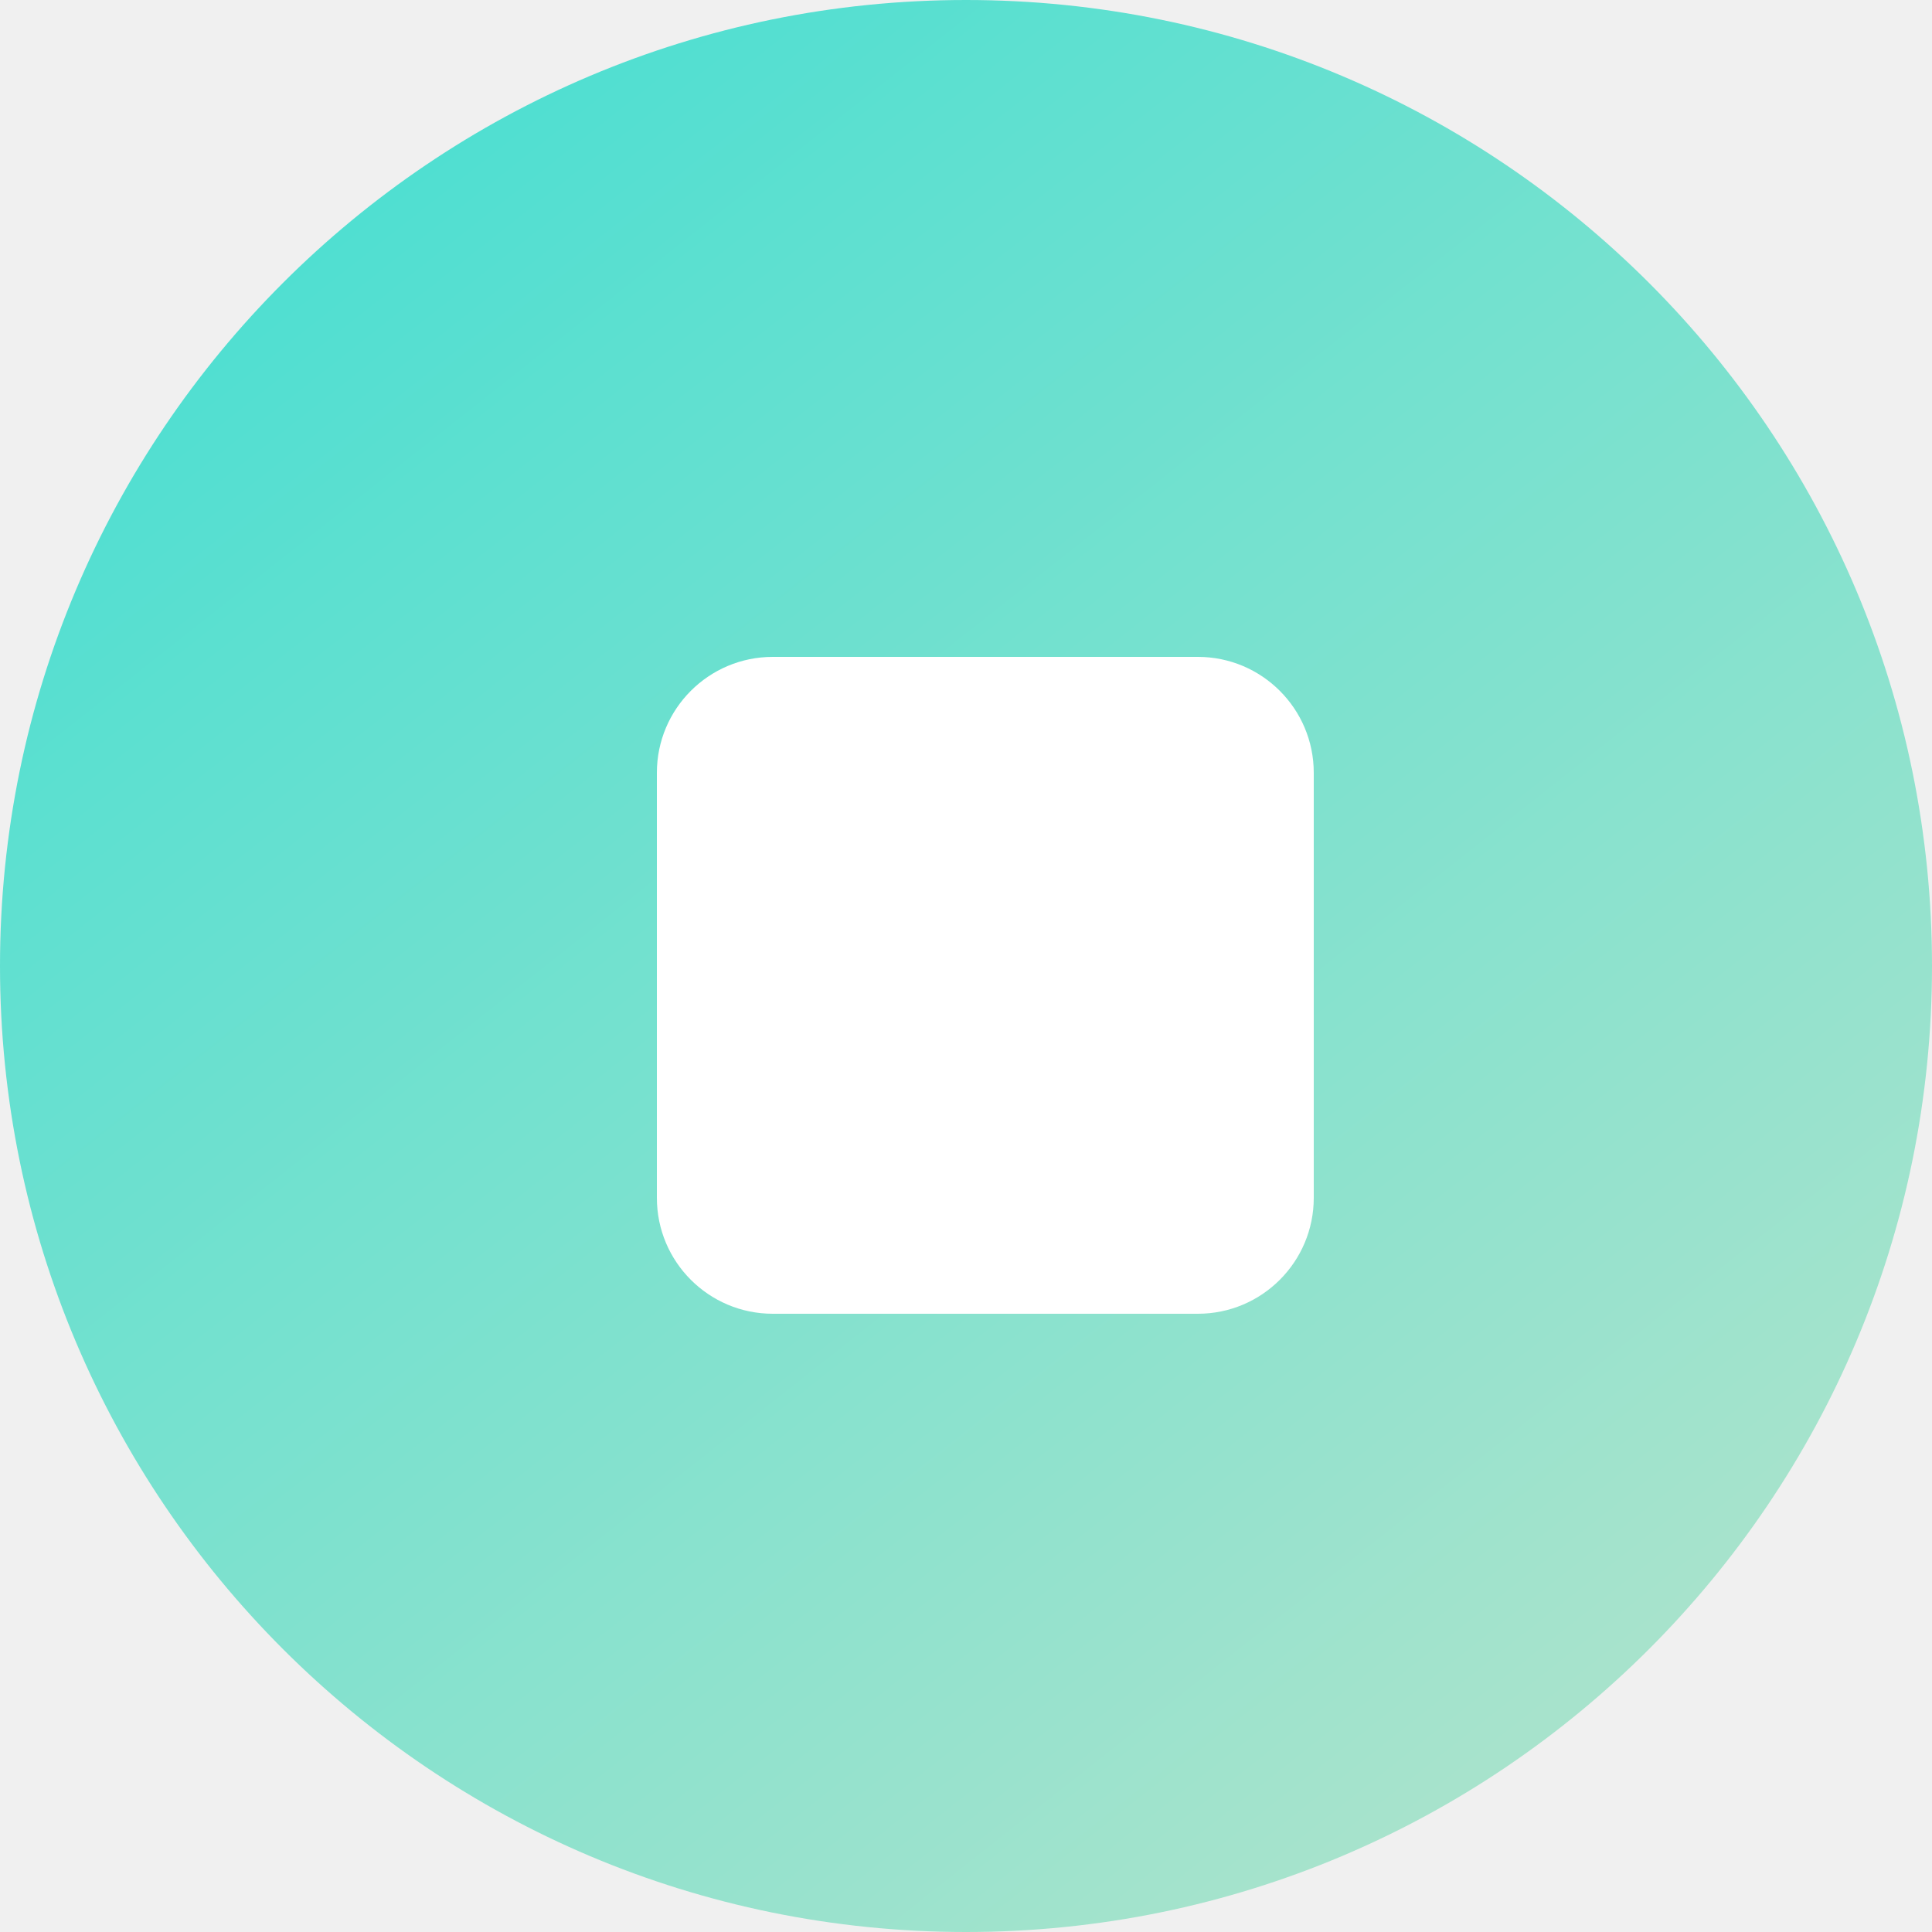
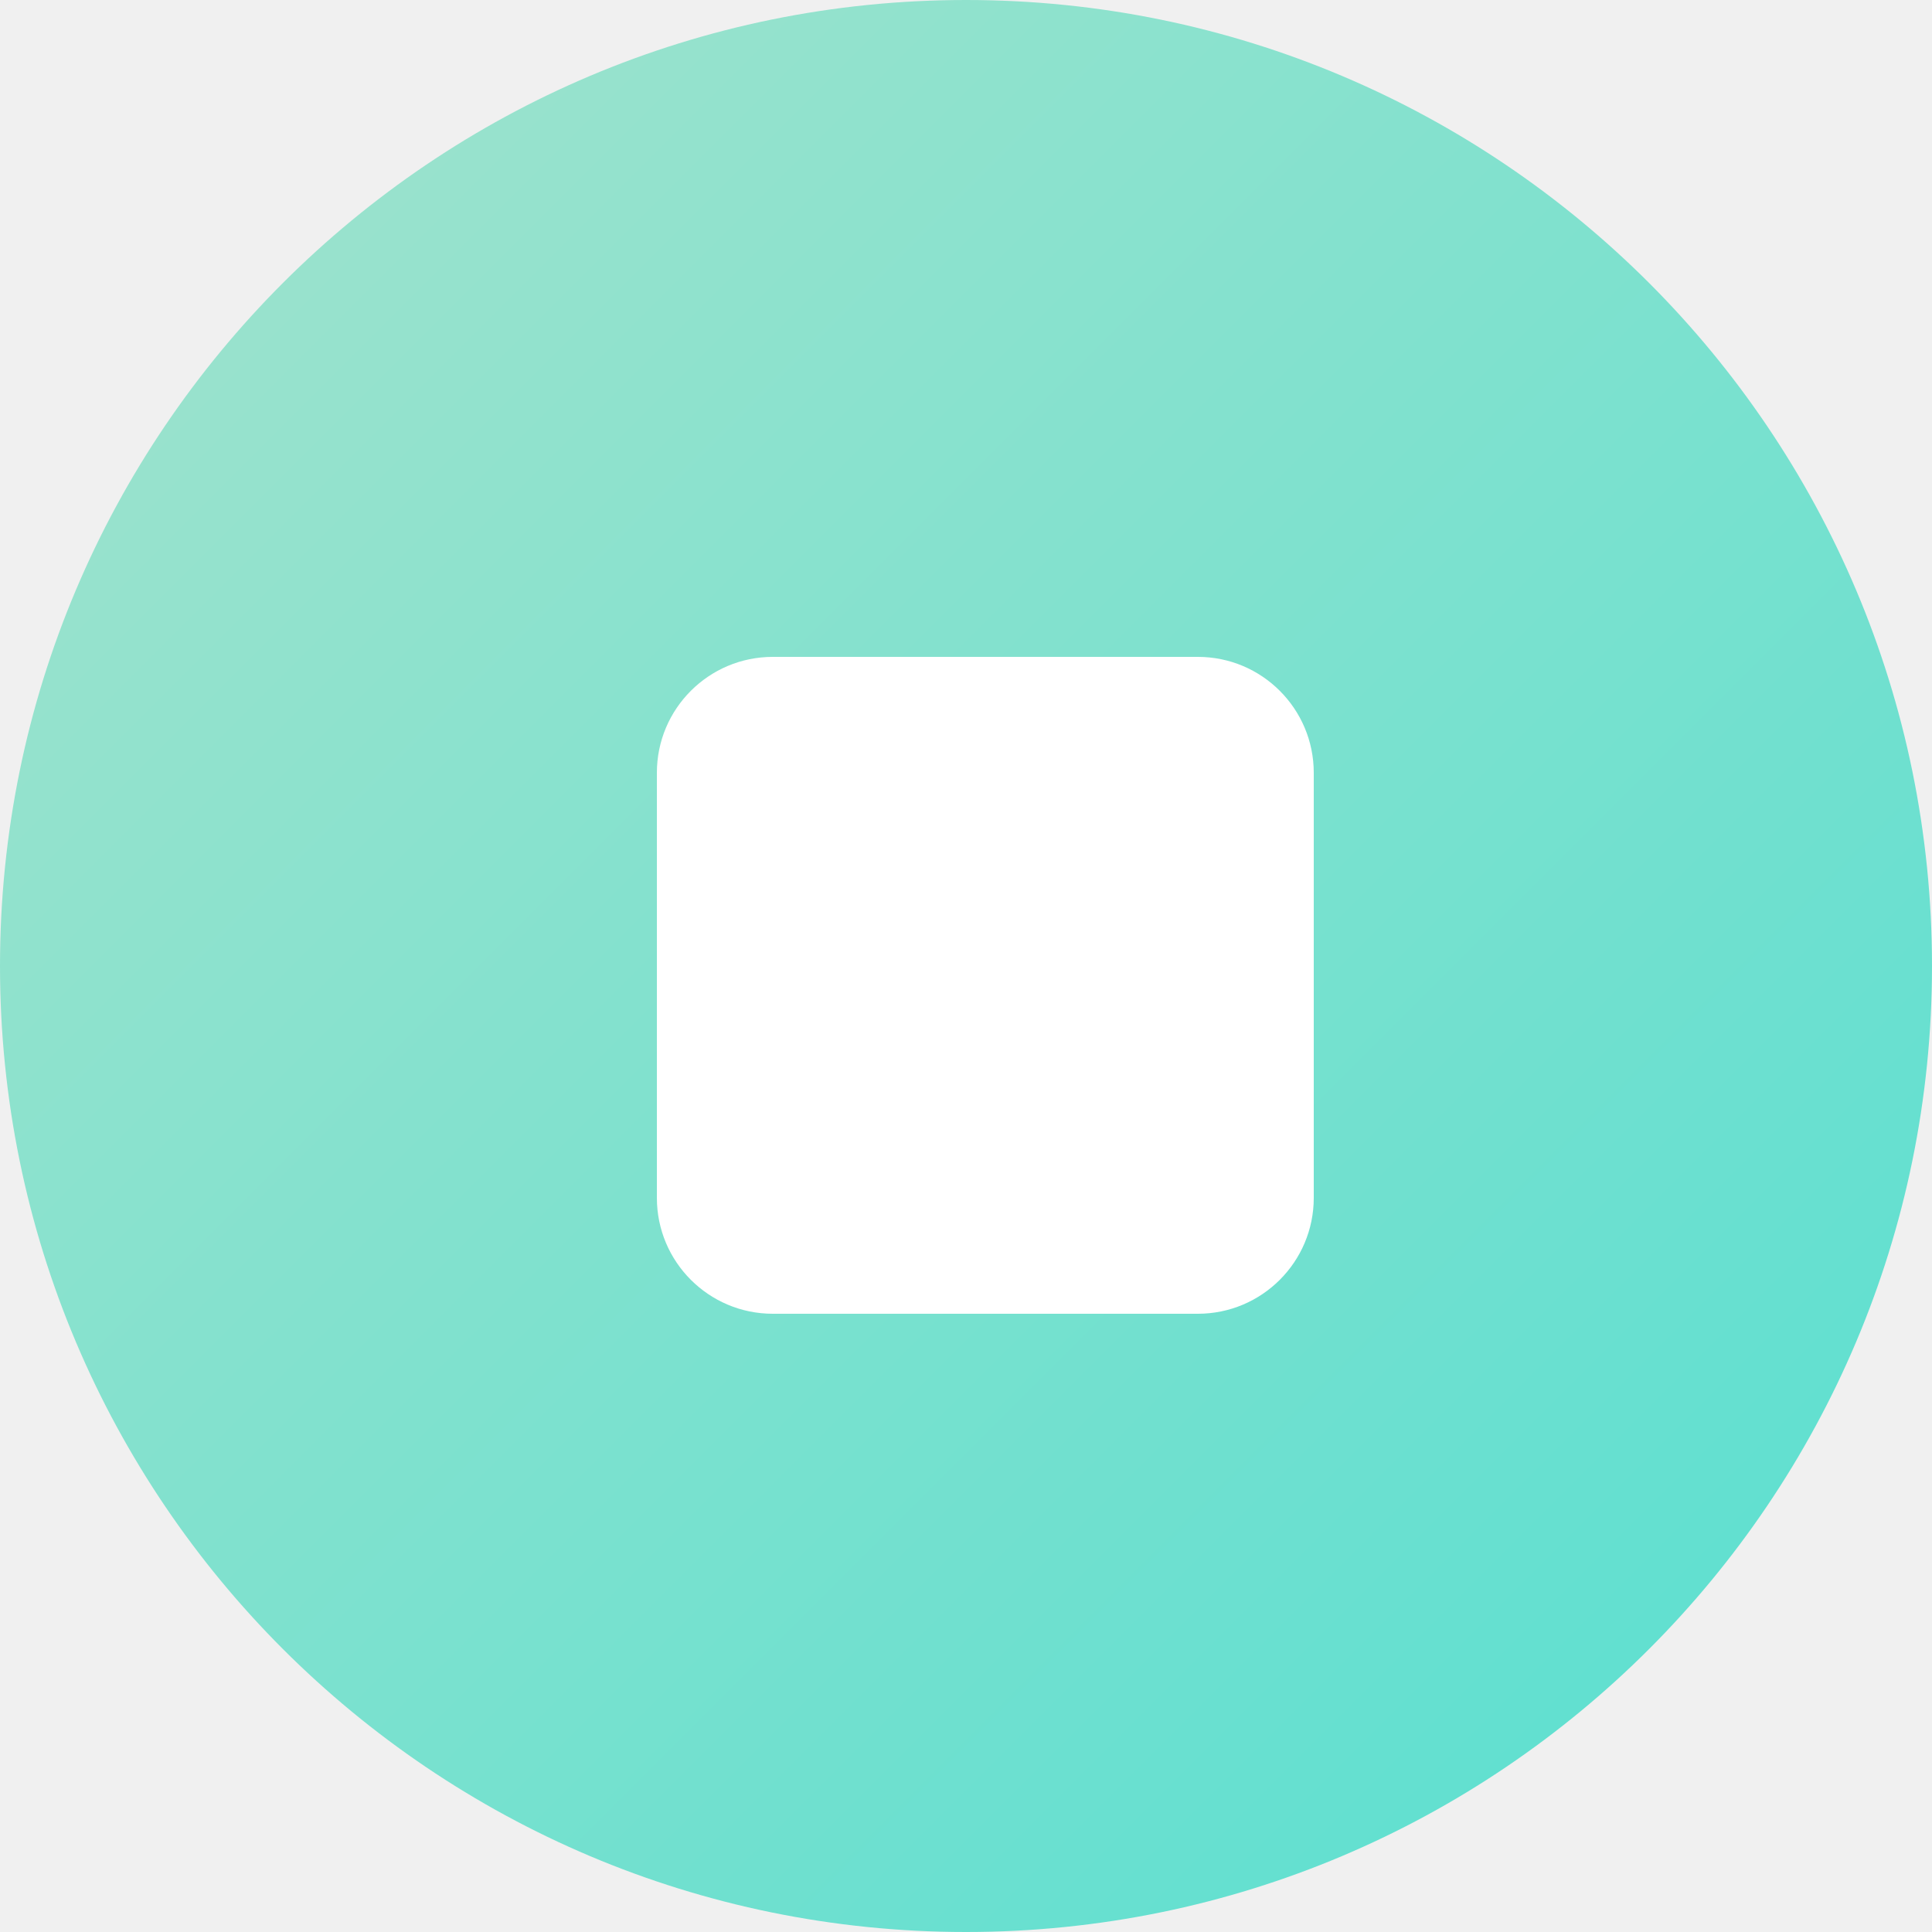
<svg xmlns="http://www.w3.org/2000/svg" width="50" height="50" viewBox="0 0 50 50">
  <defs>
    <style>.a{fill:url(#a);}.b{fill:#fff;}</style>
-     <linearGradient id="a" x1="0.184" y1="0.105" x2="0.799" y2="0.883" gradientUnits="objectBoundingBox">
-       <stop offset="0" stop-color="#4fdfd1" />
-       <stop offset="1" stop-color="#a7e3cc" />
+     <linearGradient id="a" x2="1" y2="1" gradientUnits="objectBoundingBox">
+       <stop offset="0" stop-color="#a4e3cc" />
+       <stop offset="1" stop-color="#56dfd1" />
    </linearGradient>
  </defs>
-   <circle class="a" cx="25" cy="25" r="25" />
+   <path class="a" d="M25,0A25,25,0,1,1,0,25,25,25,0,0,1,25,0Z" />
  <rect class="b" width="17" height="17" rx="3" transform="translate(17 17)" />
</svg>
